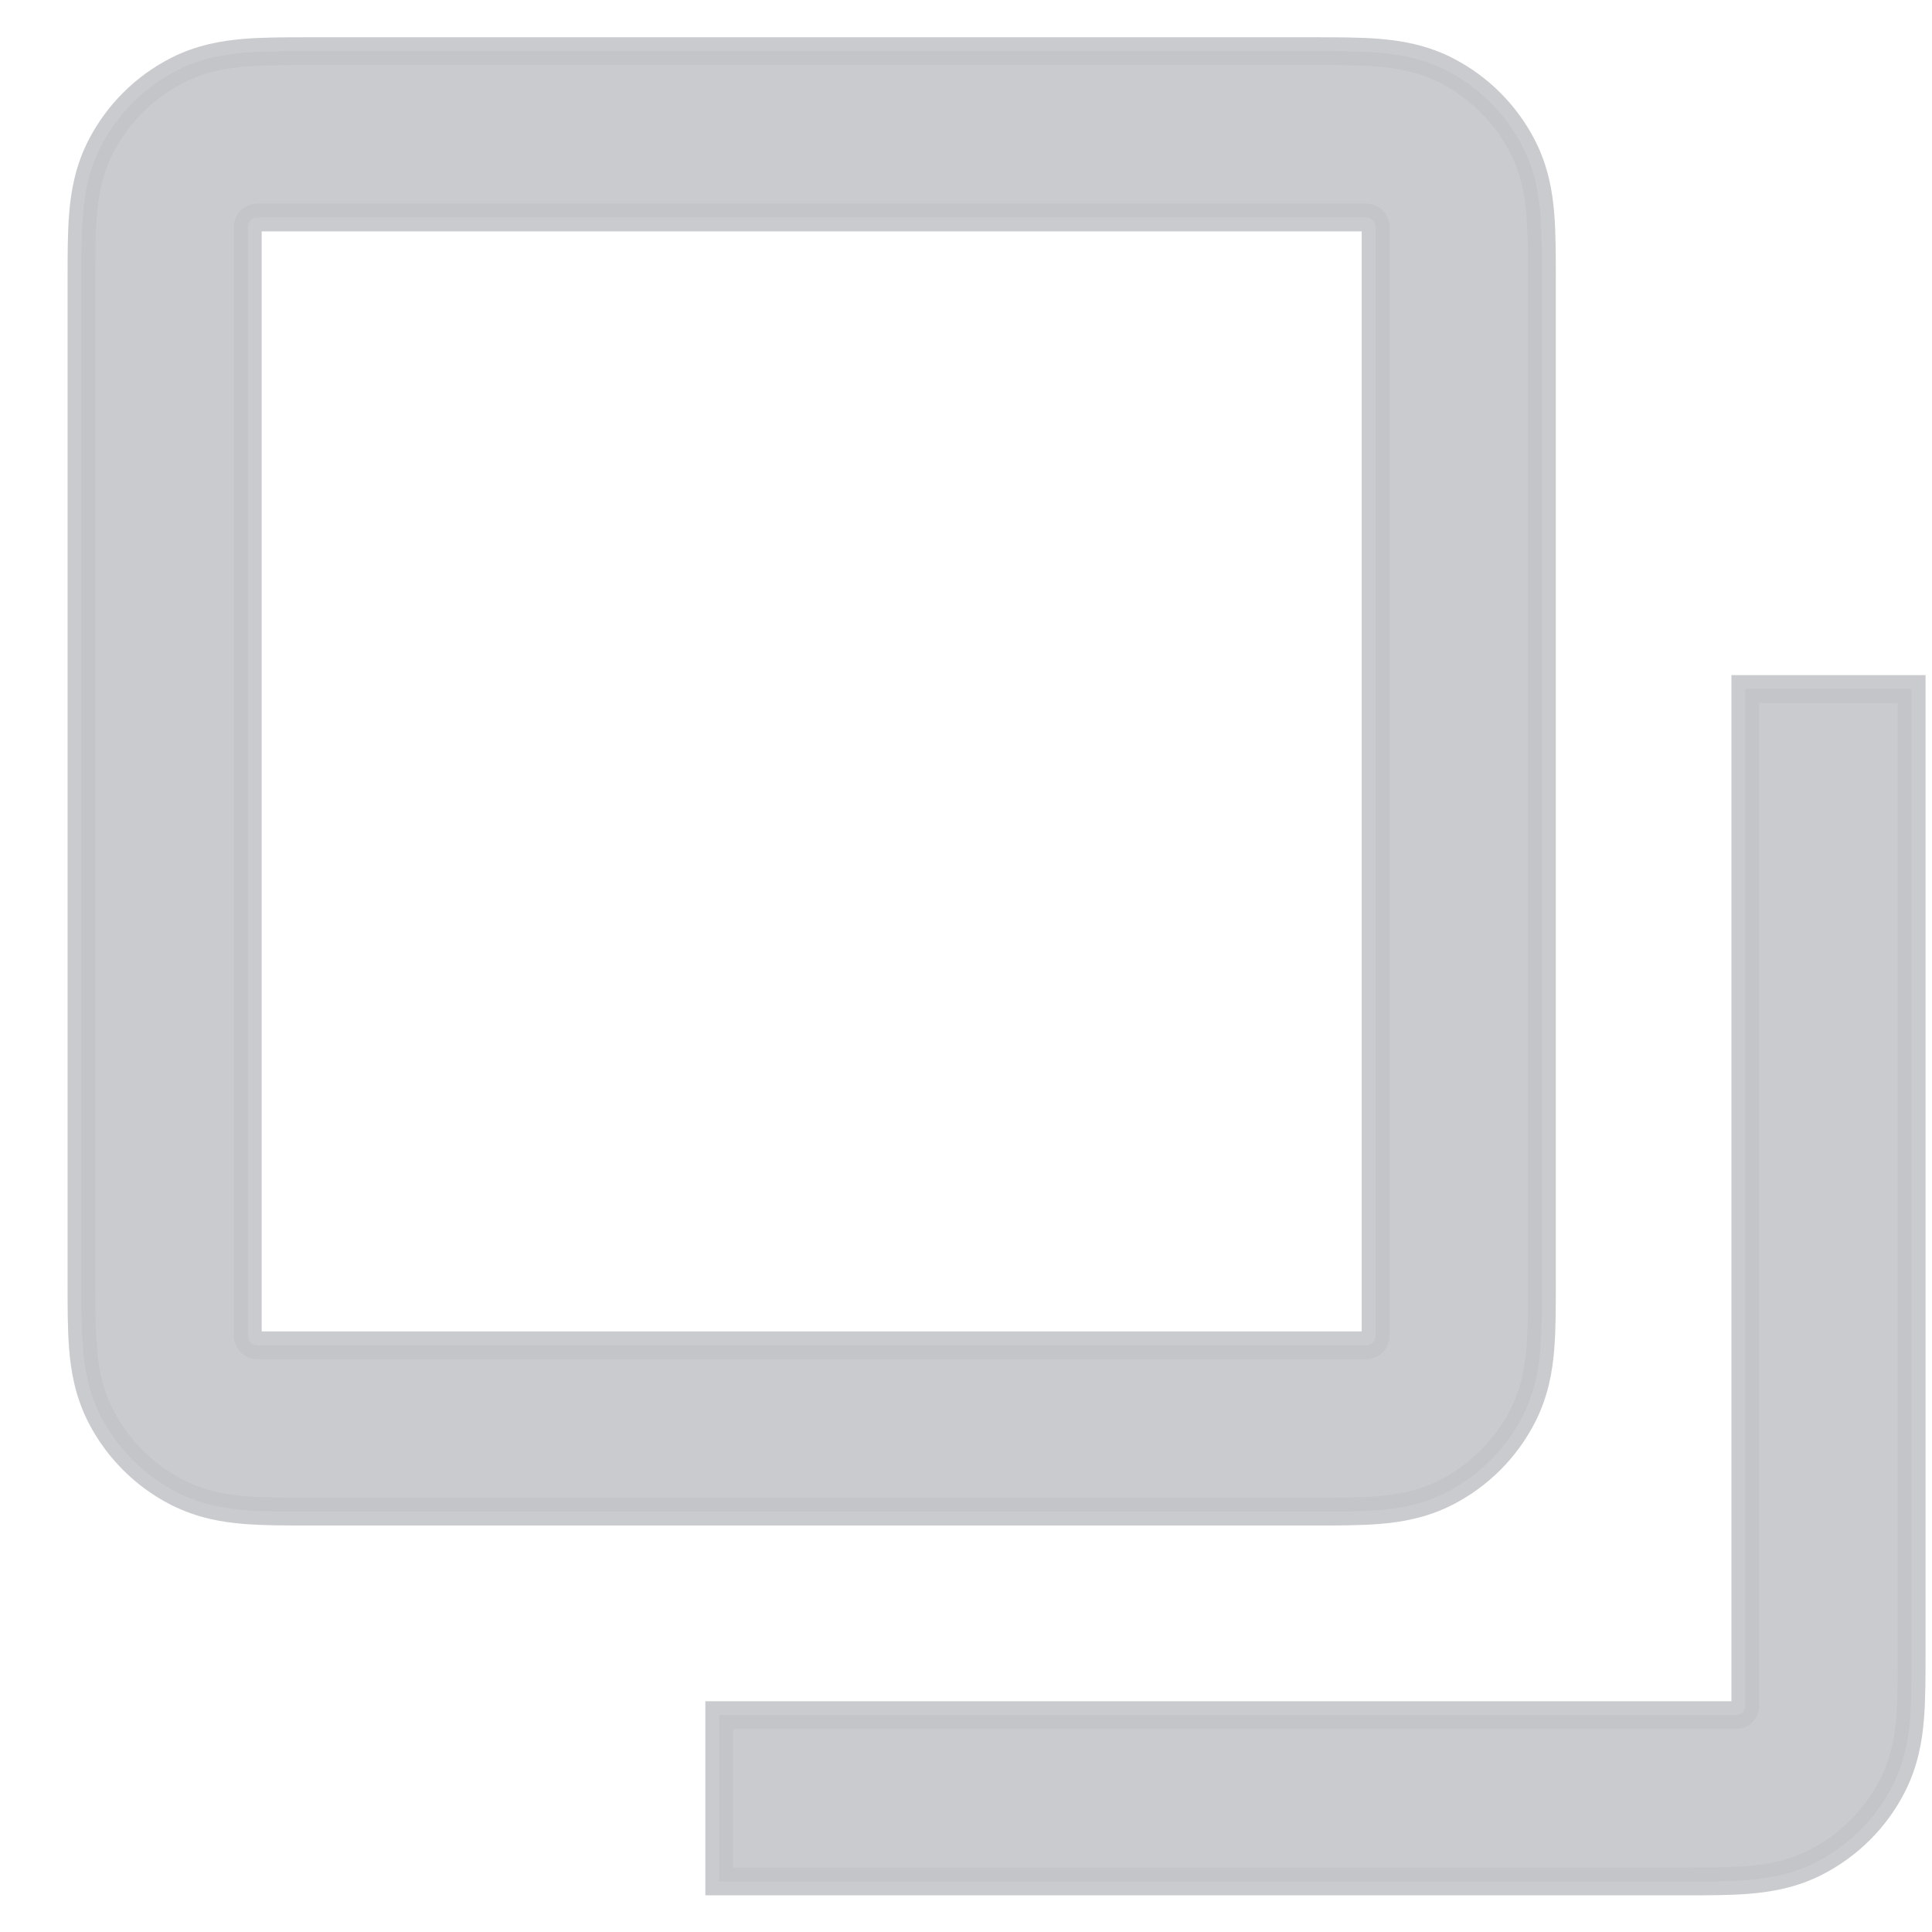
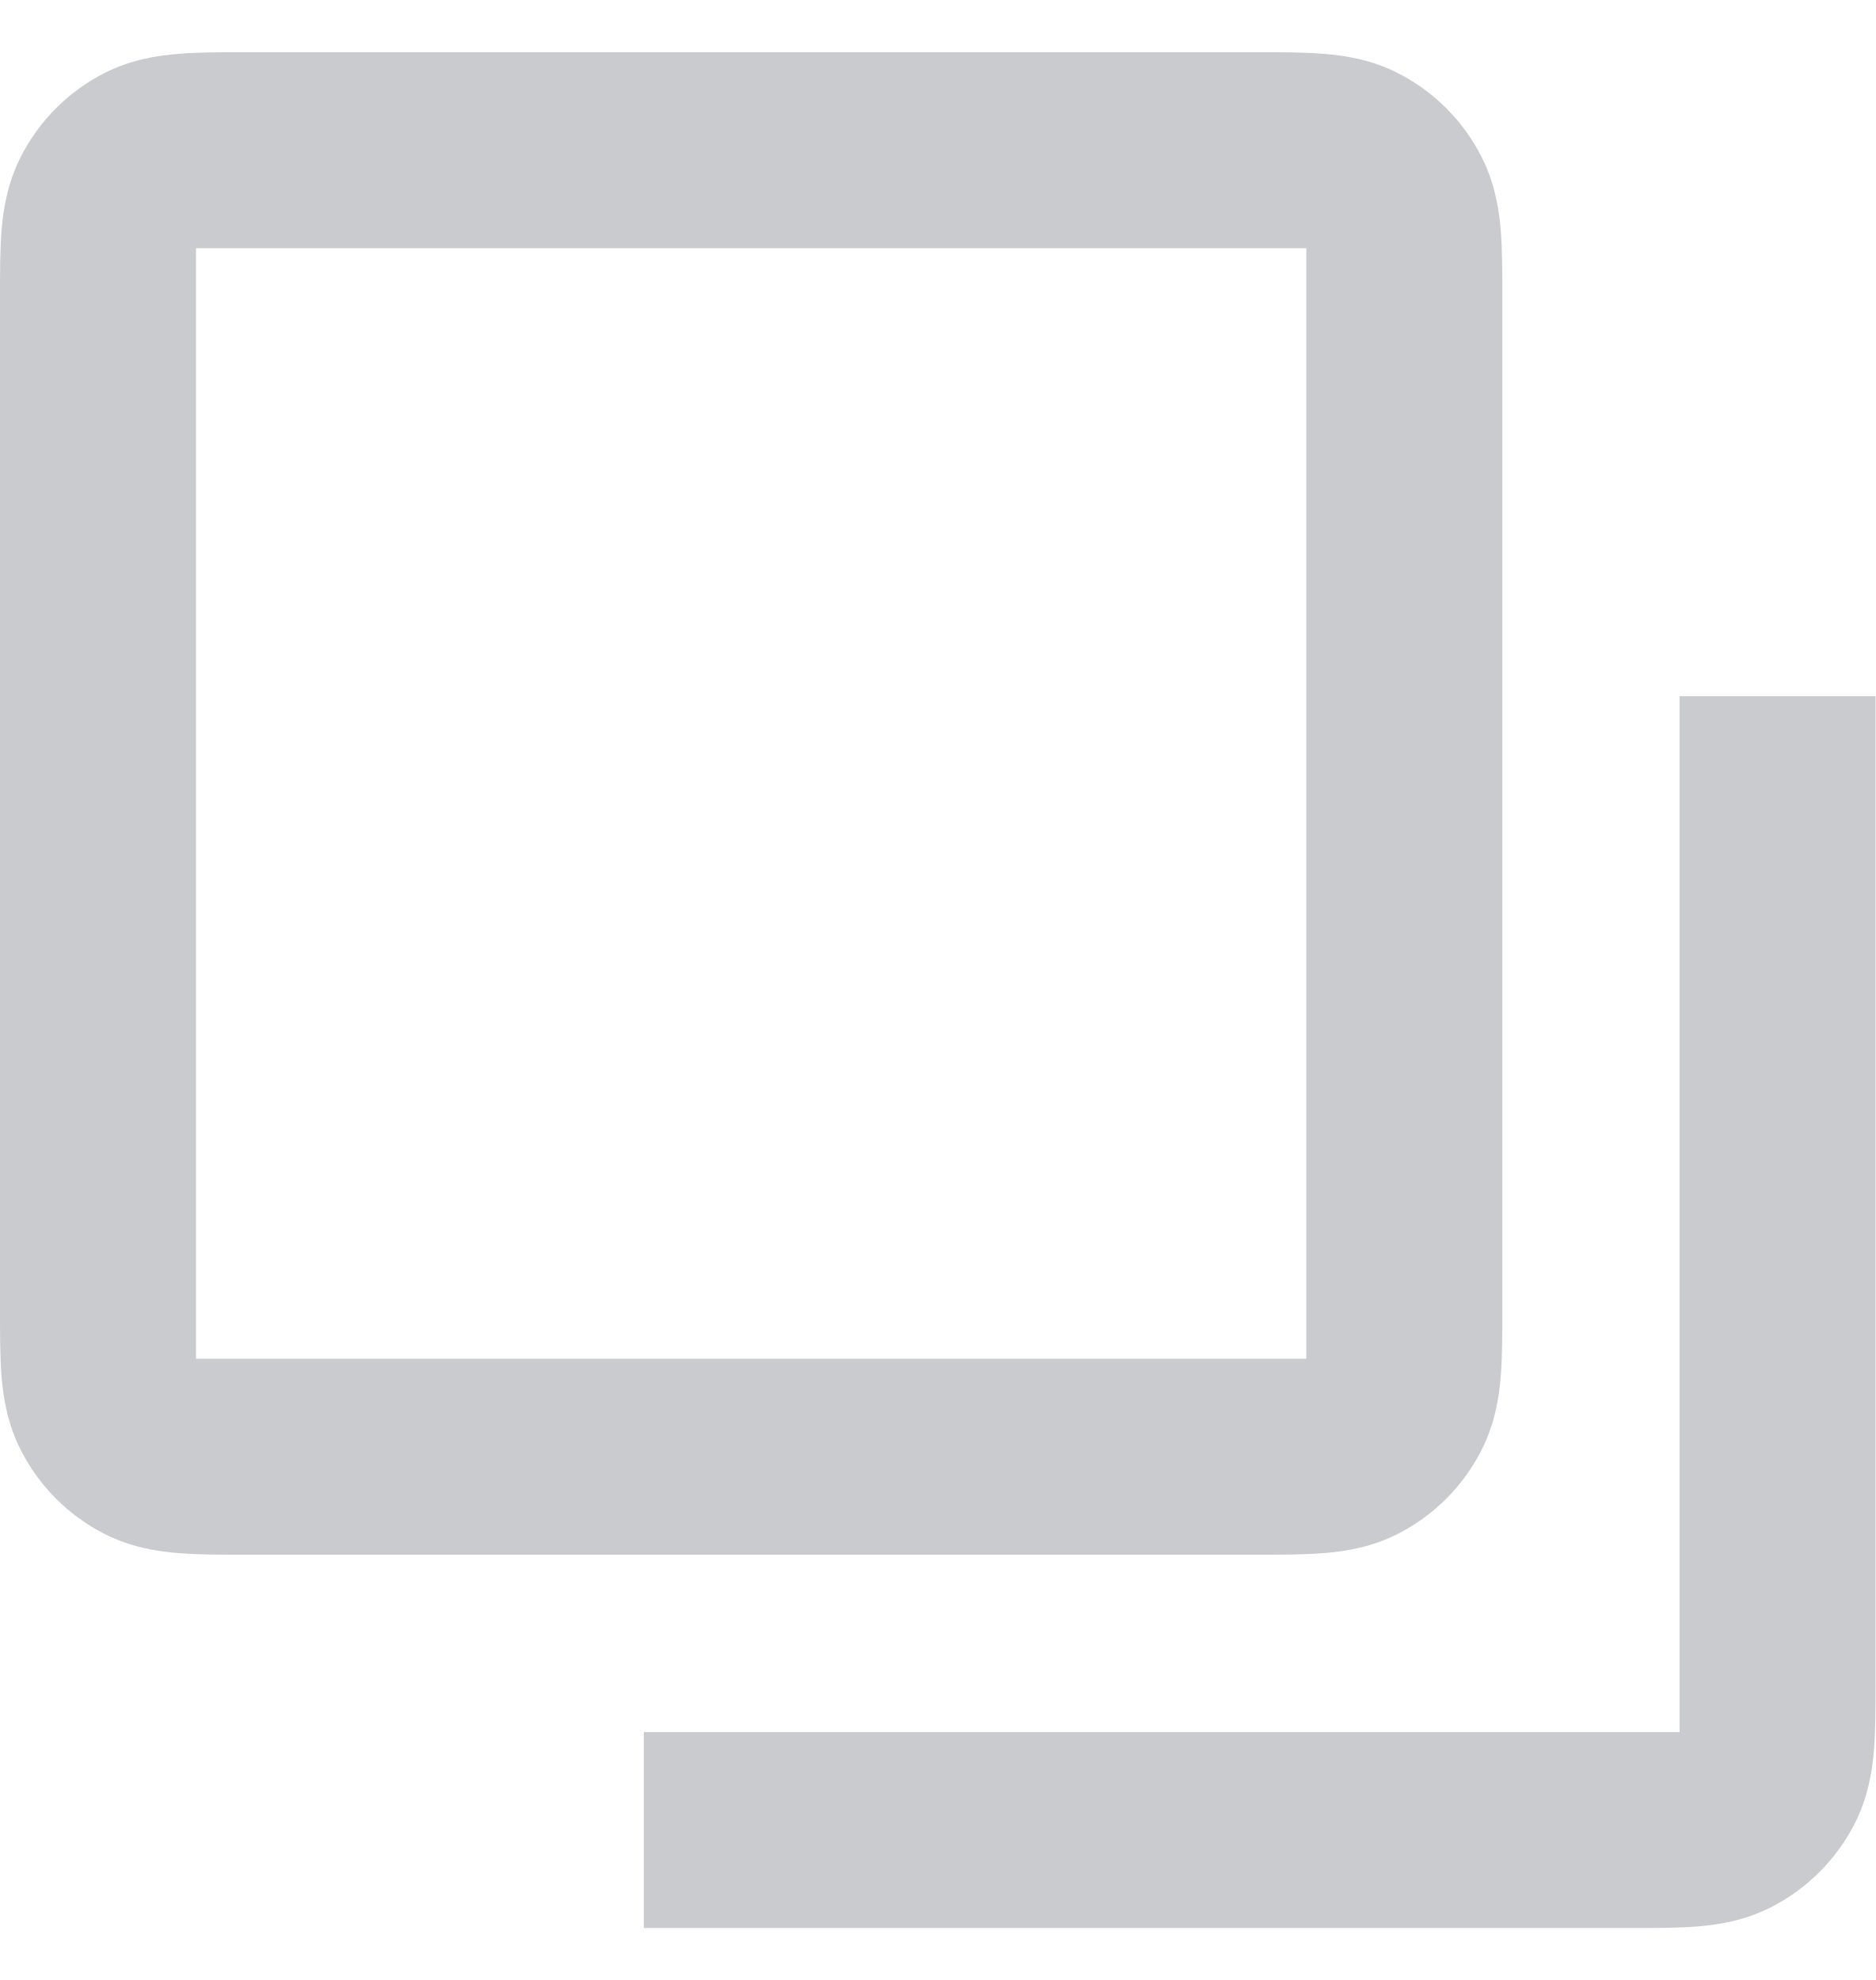
- <svg xmlns="http://www.w3.org/2000/svg" width="19" height="19" viewBox="0 0 19 19" fill="none">
-   <path fill-rule="evenodd" clip-rule="evenodd" d="M3.046 0.503C2.815 0.503 2.595 0.503 2.41 0.518C2.208 0.535 1.976 0.573 1.744 0.691C1.419 0.857 1.155 1.121 0.989 1.446C0.871 1.678 0.832 1.91 0.816 2.112C0.801 2.297 0.801 2.517 0.801 2.749V12.621C0.801 12.852 0.801 13.072 0.816 13.257C0.832 13.46 0.871 13.691 0.989 13.923C1.155 14.248 1.419 14.512 1.744 14.678C1.976 14.796 2.208 14.835 2.41 14.851C2.595 14.866 2.815 14.866 3.046 14.866H12.918C13.15 14.866 13.37 14.866 13.555 14.851C13.757 14.835 13.989 14.796 14.221 14.678C14.546 14.512 14.81 14.248 14.976 13.923C15.094 13.691 15.133 13.46 15.149 13.257C15.164 13.072 15.164 12.852 15.164 12.621V2.749C15.164 2.517 15.164 2.297 15.149 2.112C15.133 1.91 15.094 1.678 14.976 1.446C14.81 1.121 14.546 0.857 14.221 0.691C13.989 0.573 13.757 0.535 13.555 0.518C13.37 0.503 13.15 0.503 12.918 0.503H3.046ZM2.437 2.23C2.437 2.18 2.478 2.139 2.528 2.139H13.437C13.487 2.139 13.528 2.18 13.528 2.23V13.139C13.528 13.189 13.487 13.23 13.437 13.23H2.528C2.478 13.23 2.437 13.189 2.437 13.139V2.23ZM18.785 16.894C18.8 16.709 18.8 16.488 18.8 16.257L18.8 6.776L17.164 6.776V16.776C17.164 16.826 17.123 16.867 17.073 16.867H7.073L7.073 18.503L16.555 18.503C16.786 18.503 17.006 18.503 17.192 18.488C17.394 18.471 17.626 18.433 17.857 18.315C18.182 18.149 18.447 17.885 18.612 17.56C18.73 17.328 18.769 17.096 18.785 16.894Z" fill="#C2C4C8" fill-opacity="0.88" stroke="#C2C4C8" stroke-opacity="0.88" stroke-width="0.273" class="fill stroke" />
+ <svg xmlns="http://www.w3.org/2000/svg" width="18" height="19" viewBox="0 0 18 19" fill="none">
+   <path fill-rule="evenodd" clip-rule="evenodd" d="M2.342 0.501H2.342H12.075H12.075C12.3 0.501 12.521 0.501 12.71 0.517C12.917 0.534 13.165 0.574 13.415 0.701C13.761 0.877 14.042 1.158 14.218 1.504C14.345 1.754 14.386 2.002 14.403 2.21C14.418 2.398 14.418 2.619 14.418 2.844V2.844V12.576V12.576C14.418 12.801 14.418 13.022 14.403 13.21C14.386 13.418 14.345 13.666 14.218 13.916C14.042 14.262 13.761 14.543 13.415 14.719C13.165 14.846 12.917 14.887 12.71 14.903C12.521 14.919 12.3 14.919 12.075 14.919H2.342C2.118 14.919 1.897 14.919 1.708 14.903C1.501 14.887 1.253 14.846 1.002 14.719C0.657 14.543 0.376 14.262 0.2 13.916C0.073 13.666 0.032 13.418 0.015 13.21C-4.36536e-05 13.022 -2.11214e-05 12.801 1.76316e-06 12.576V2.844C-2.11214e-05 2.619 -4.36536e-05 2.398 0.015 2.21C0.032 2.002 0.073 1.754 0.2 1.504C0.376 1.158 0.657 0.877 1.002 0.701C1.253 0.574 1.501 0.534 1.708 0.517C1.897 0.501 2.118 0.501 2.342 0.501ZM1.881 13.038V2.382H12.537V13.038H1.881ZM18 16.159L18 6.681L16.119 6.681V16.621H6.179L6.179 18.501L15.657 18.501C15.882 18.501 16.103 18.501 16.292 18.486C16.499 18.469 16.747 18.429 16.998 18.301C17.343 18.125 17.624 17.844 17.8 17.499C17.927 17.248 17.968 17 17.985 16.793C18 16.605 18 16.384 18 16.159V16.159Z" fill="#C2C4C8" fill-opacity="0.88" class="fill" />
</svg>
